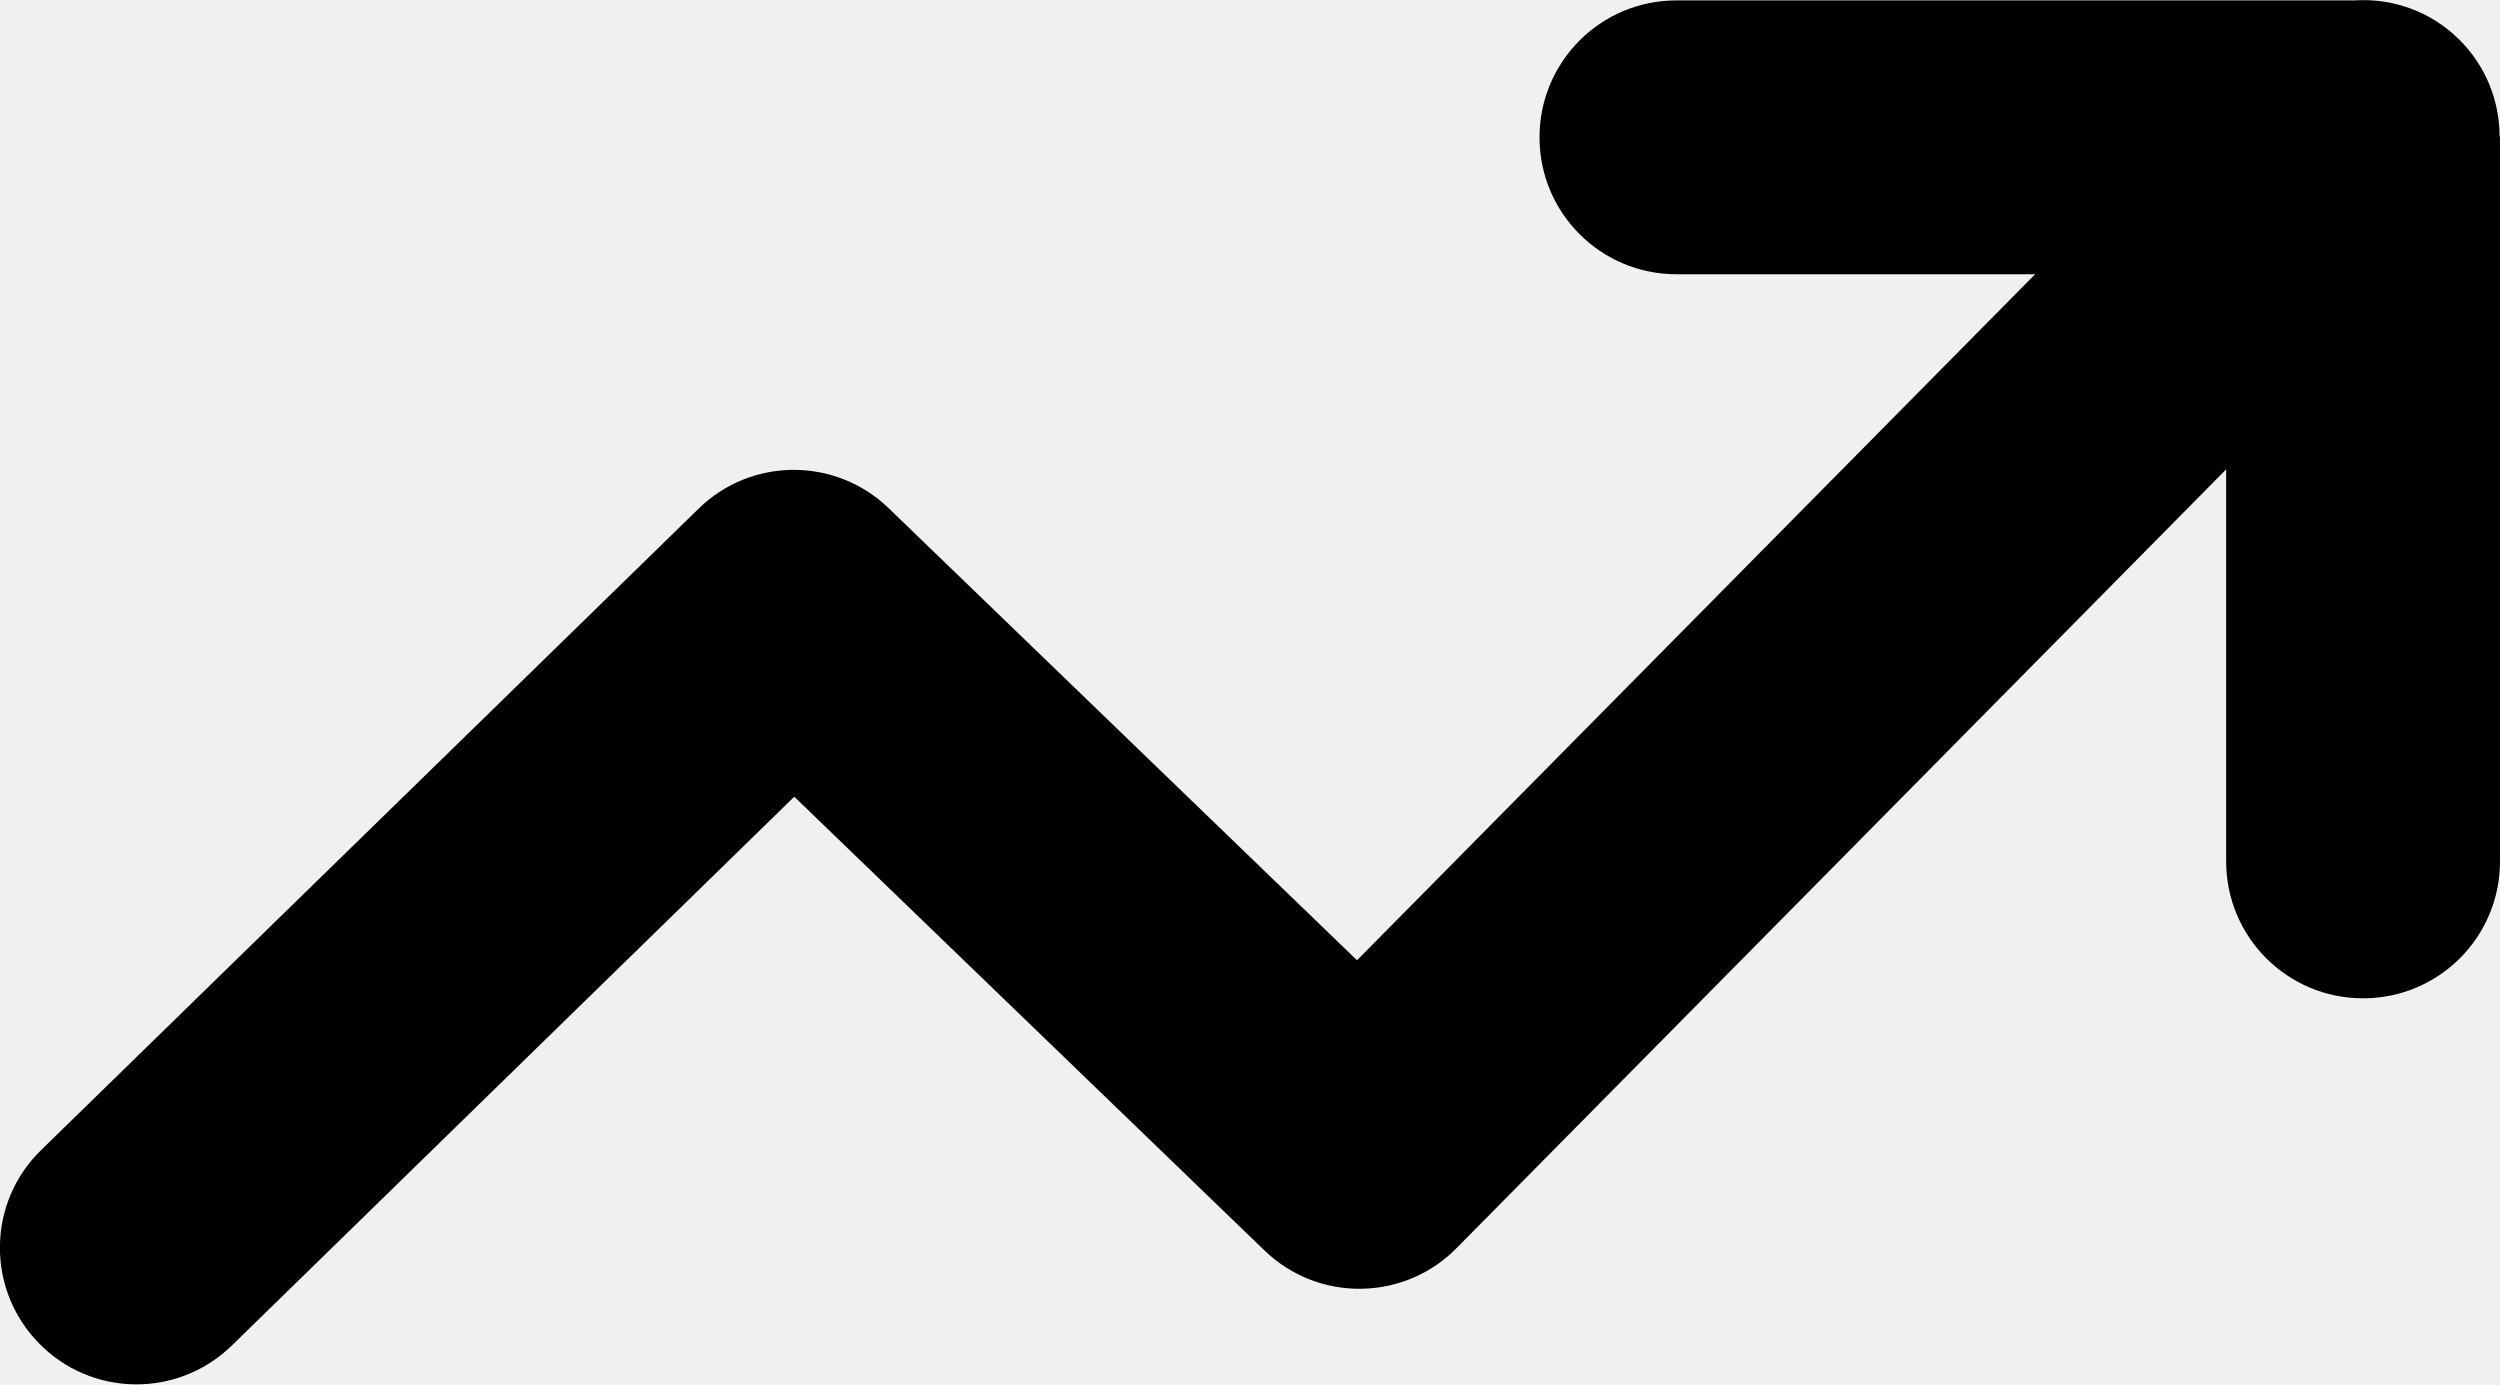
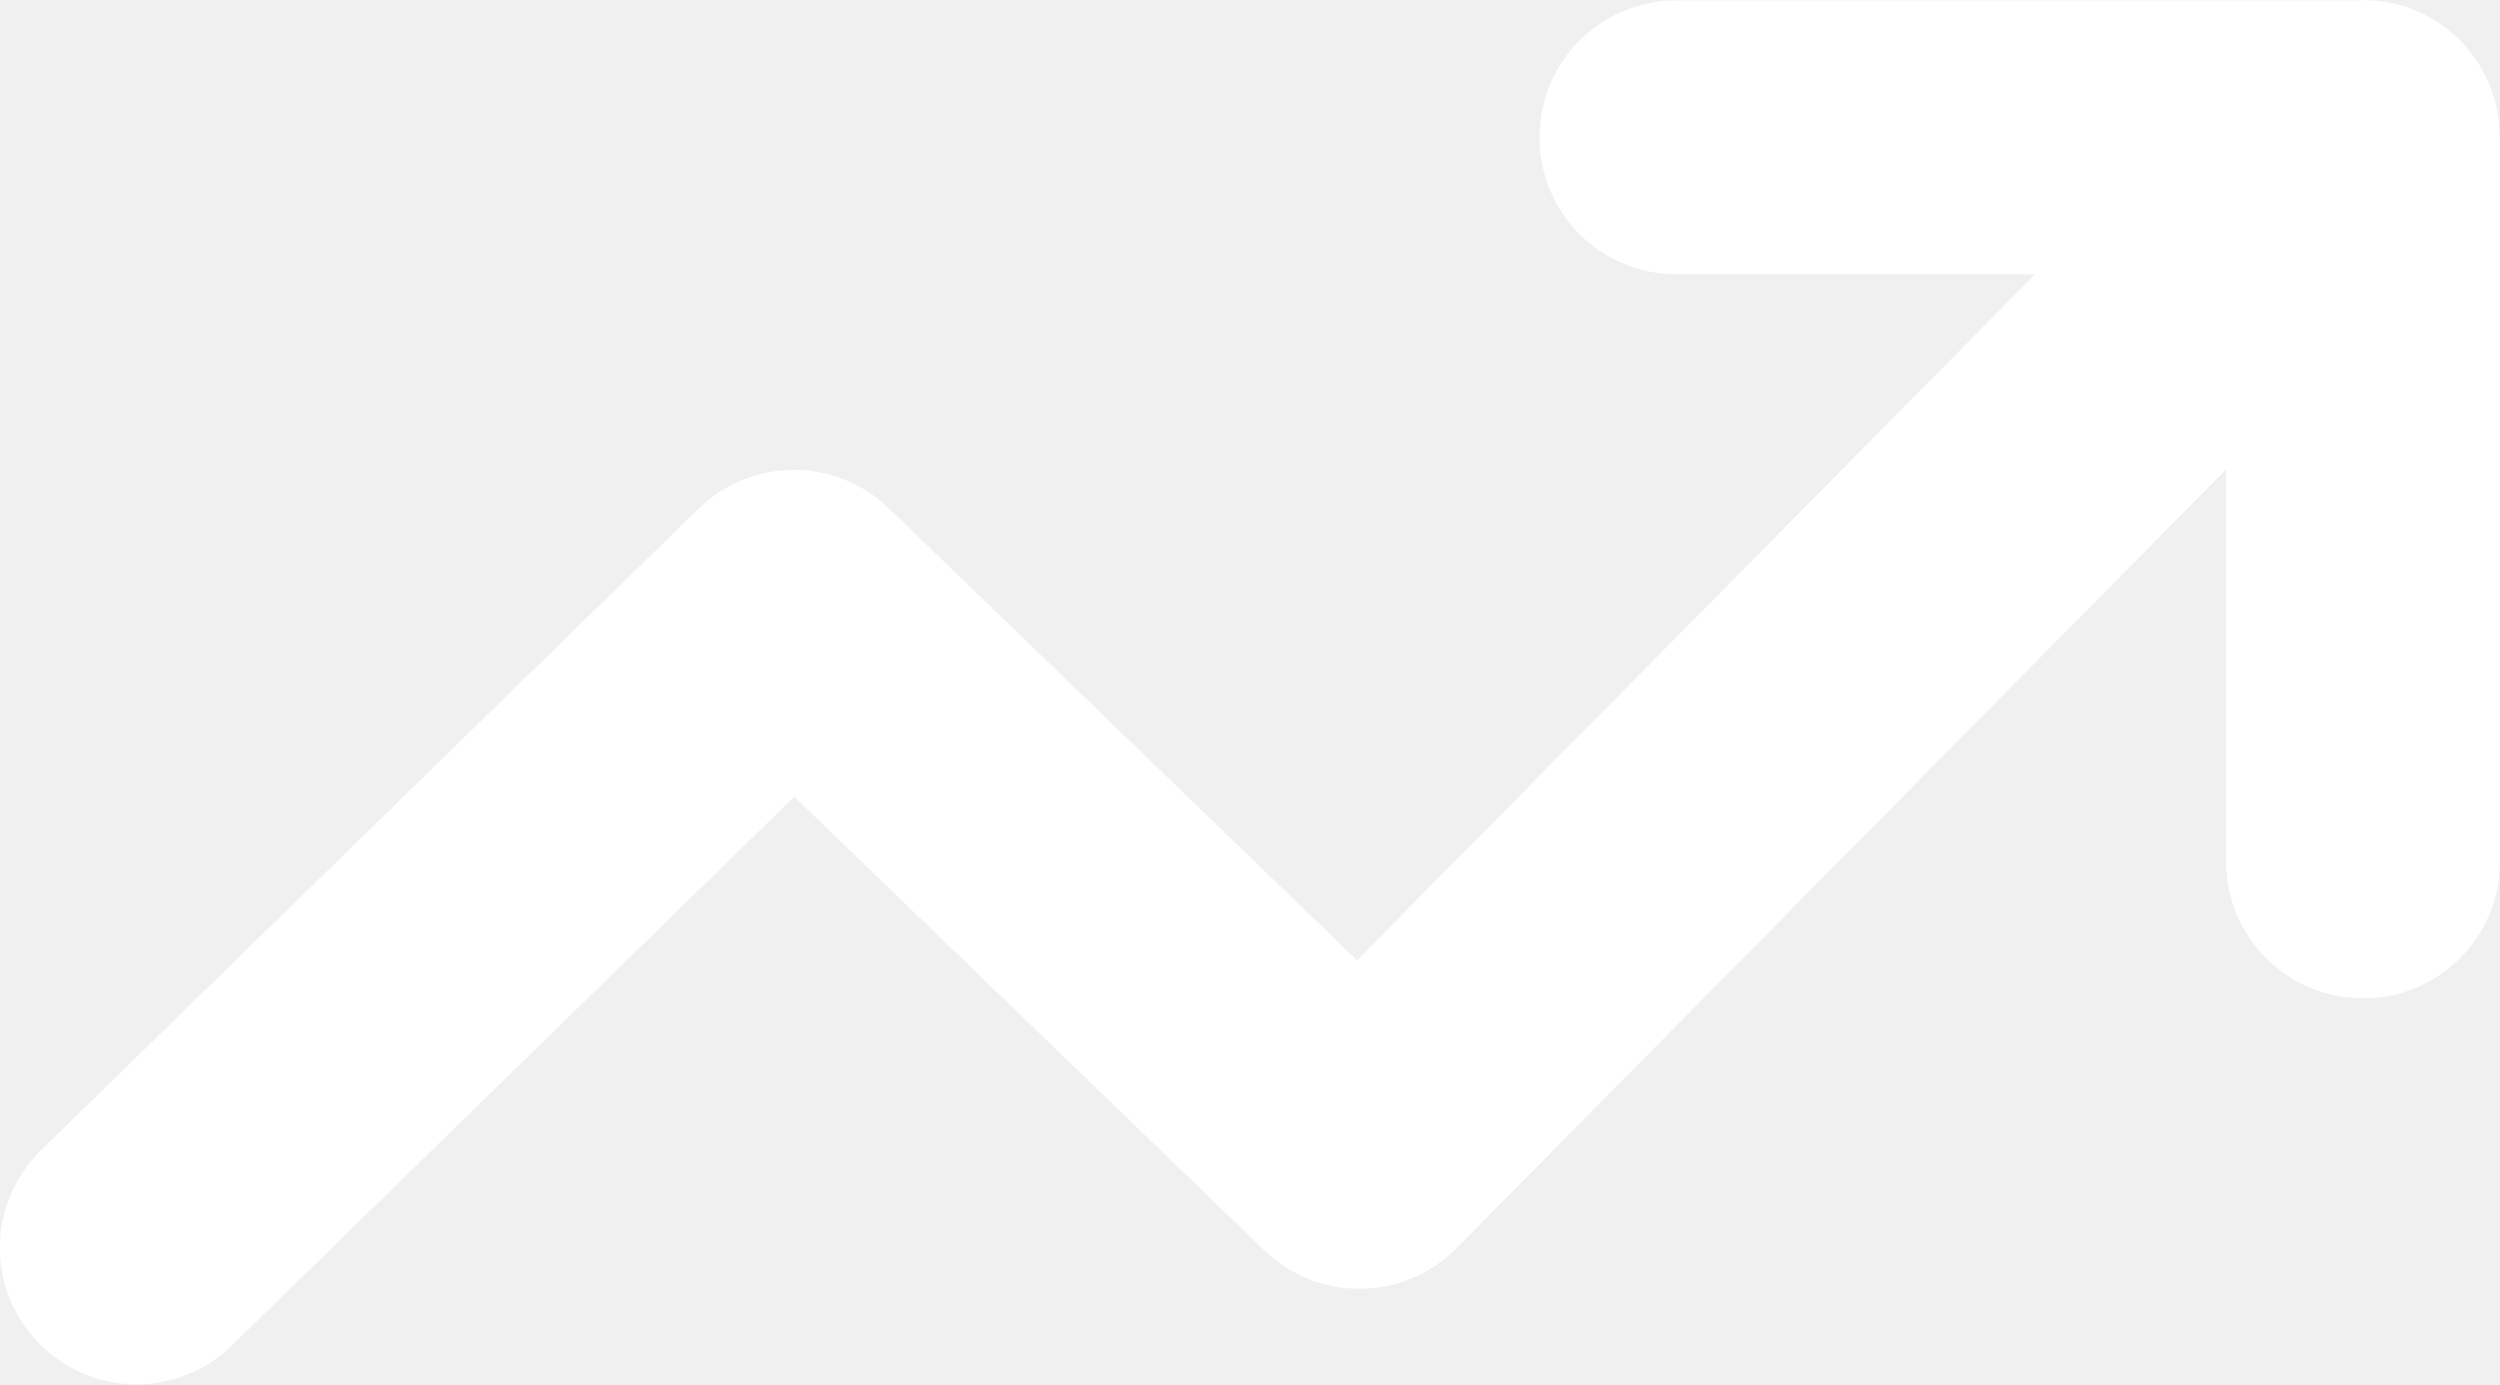
<svg xmlns="http://www.w3.org/2000/svg" version="1.1" id="Layer_1" x="0px" y="0px" viewBox="0 0 122.88 68.04" style="enable-background:new 0 0 122.88 68.04" xml:space="preserve">
  <g>
-     <path d="M2.03,56.52c-2.66,2.58-2.72,6.83-0.13,9.49c2.58,2.66,6.83,2.72,9.49,0.13l27.65-26.98l23.12,22.31 c2.67,2.57,6.92,2.49,9.49-0.18l37.77-38.22v19.27c0,3.72,3.01,6.73,6.73,6.73s6.73-3.01,6.73-6.73V6.71h-0.02 c0-1.74-0.67-3.47-2-4.78c-1.41-1.39-3.29-2.03-5.13-1.91H82.4c-3.72,0-6.73,3.01-6.73,6.73c0,3.72,3.01,6.73,6.73,6.73h17.63 L66.7,47.2L43.67,24.97c-2.6-2.5-6.73-2.51-9.33,0.03L2.03,56.52L2.03,56.52z" />
+     <path fill="#ffffff" d="M2.03,56.52c-2.66,2.58-2.72,6.83-0.13,9.49c2.58,2.66,6.83,2.72,9.49,0.13l27.65-26.98l23.12,22.31 c2.67,2.57,6.92,2.49,9.49-0.18l37.77-38.22v19.27c0,3.72,3.01,6.73,6.73,6.73s6.73-3.01,6.73-6.73V6.71h-0.02 c0-1.74-0.67-3.47-2-4.78c-1.41-1.39-3.29-2.03-5.13-1.91H82.4c-3.72,0-6.73,3.01-6.73,6.73c0,3.72,3.01,6.73,6.73,6.73h17.63 L66.7,47.2L43.67,24.97c-2.6-2.5-6.73-2.51-9.33,0.03L2.03,56.52L2.03,56.52z" />
  </g>
</svg>
